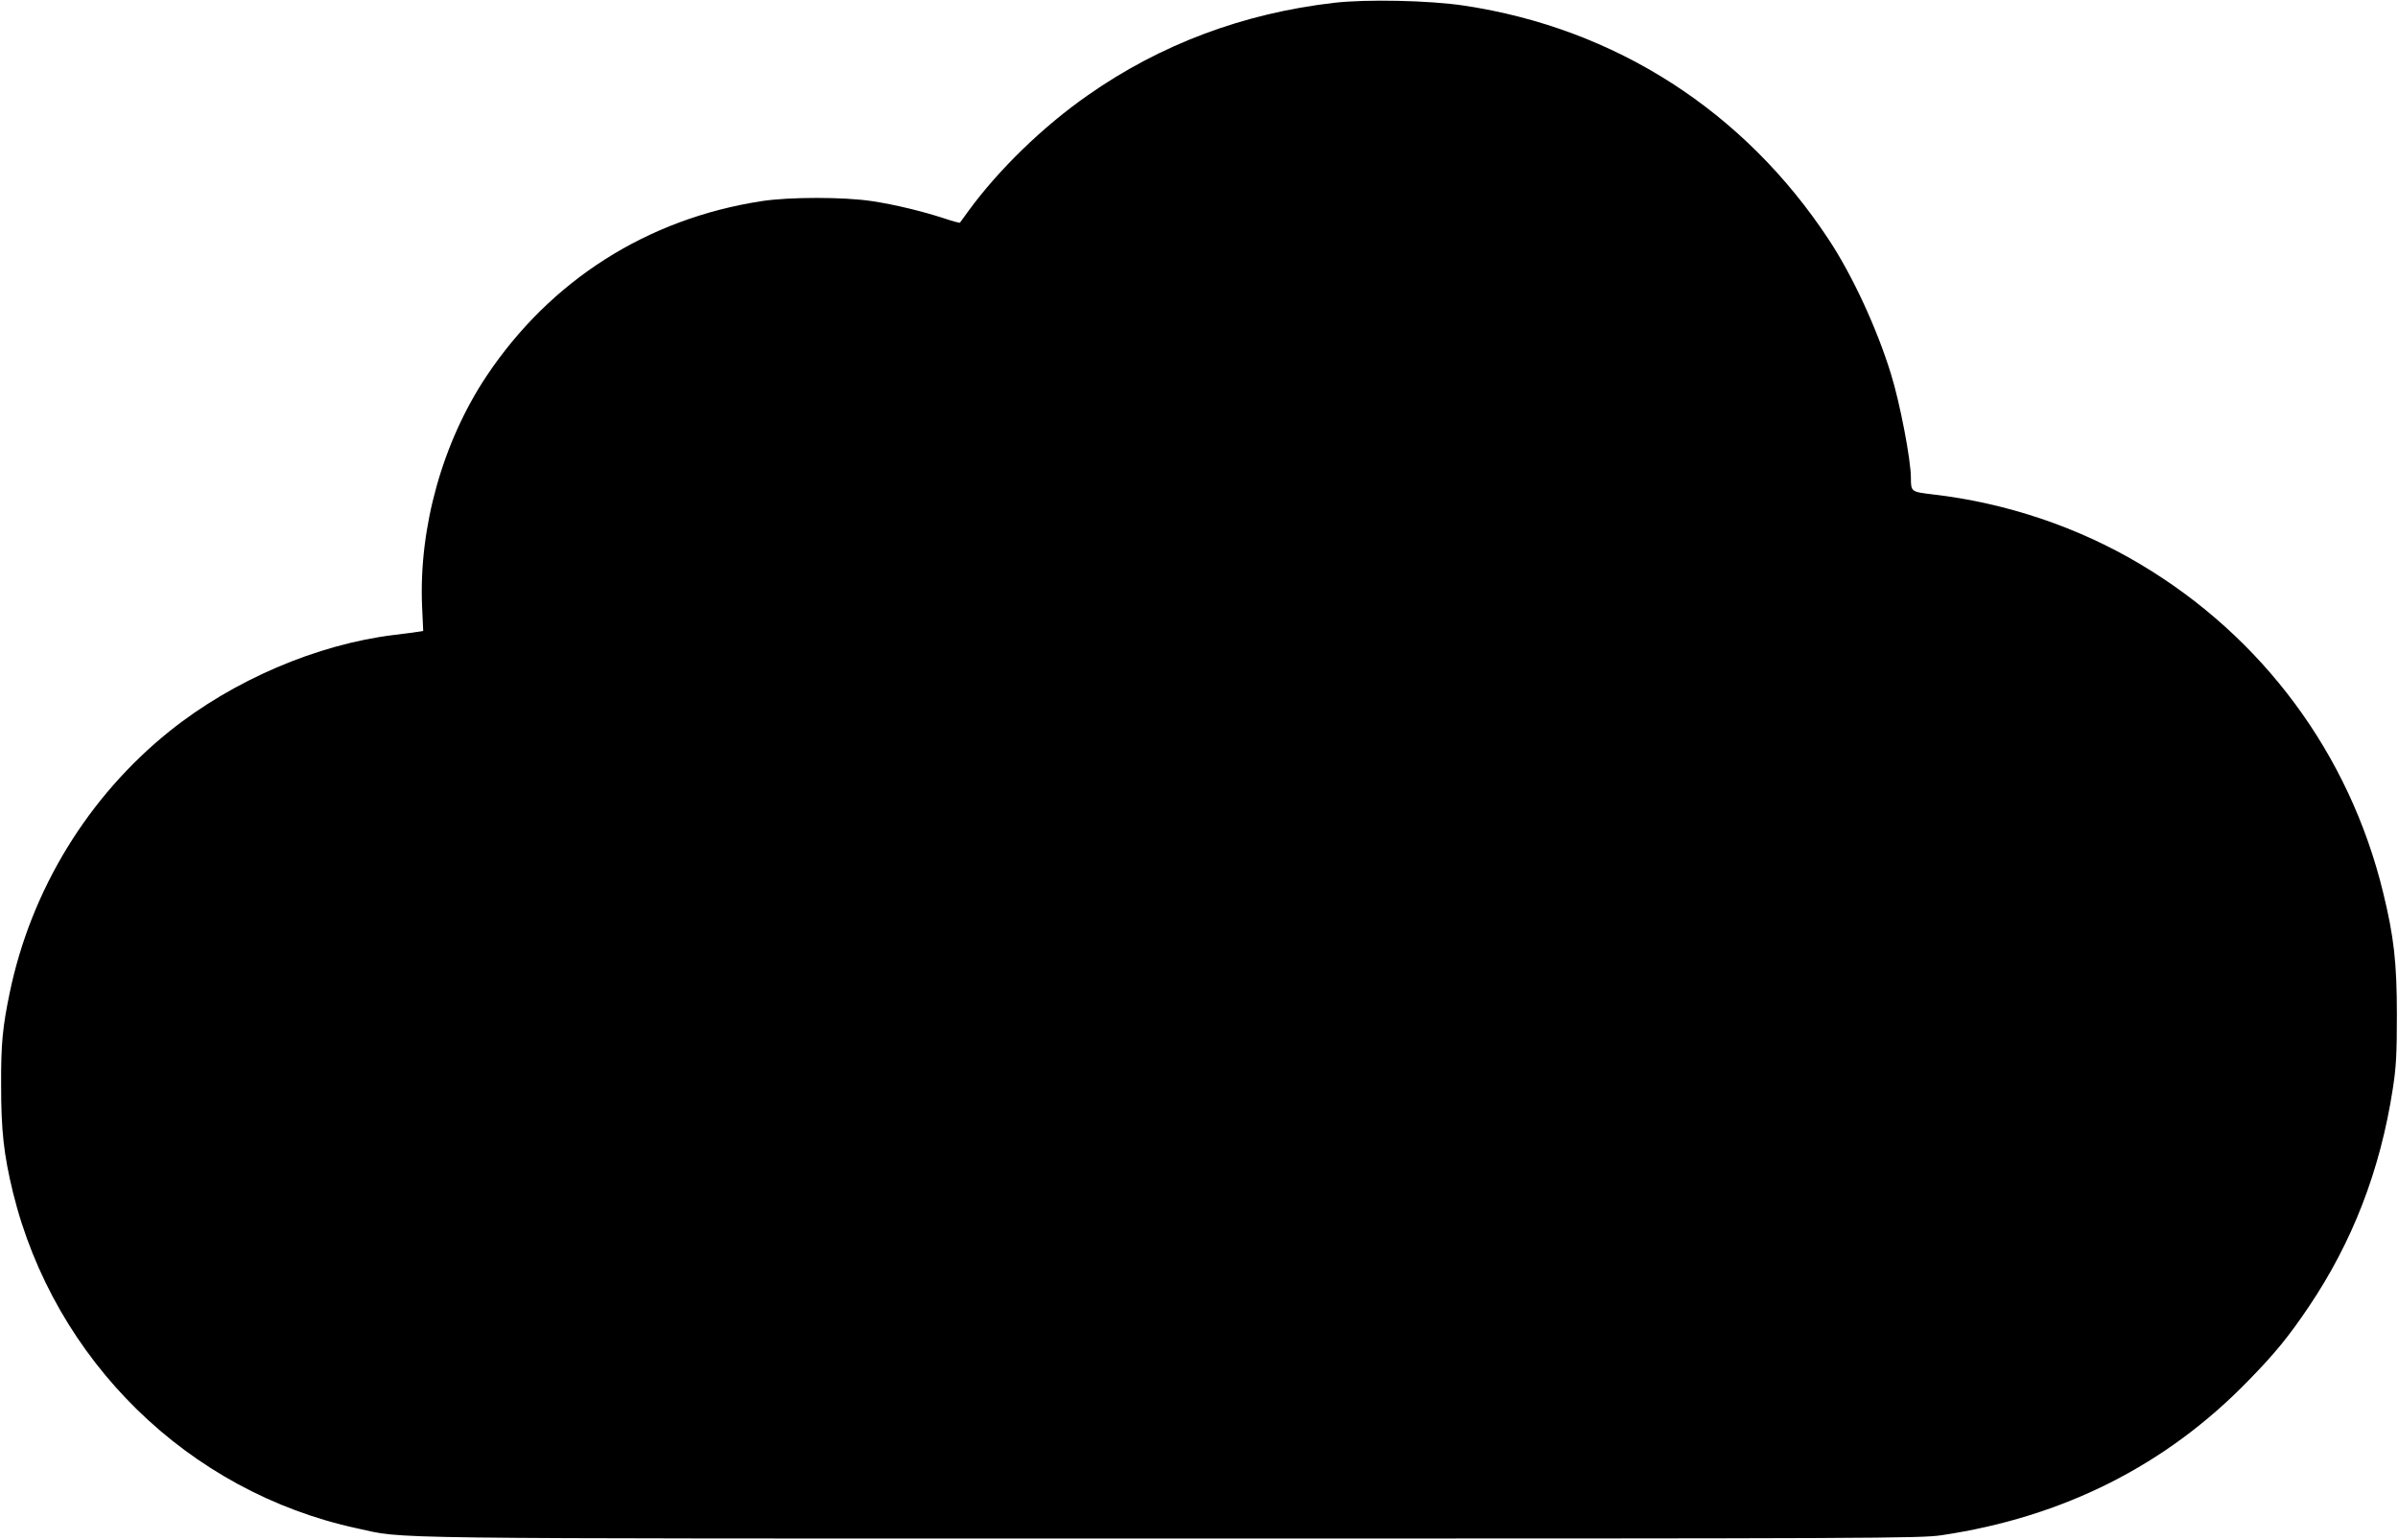
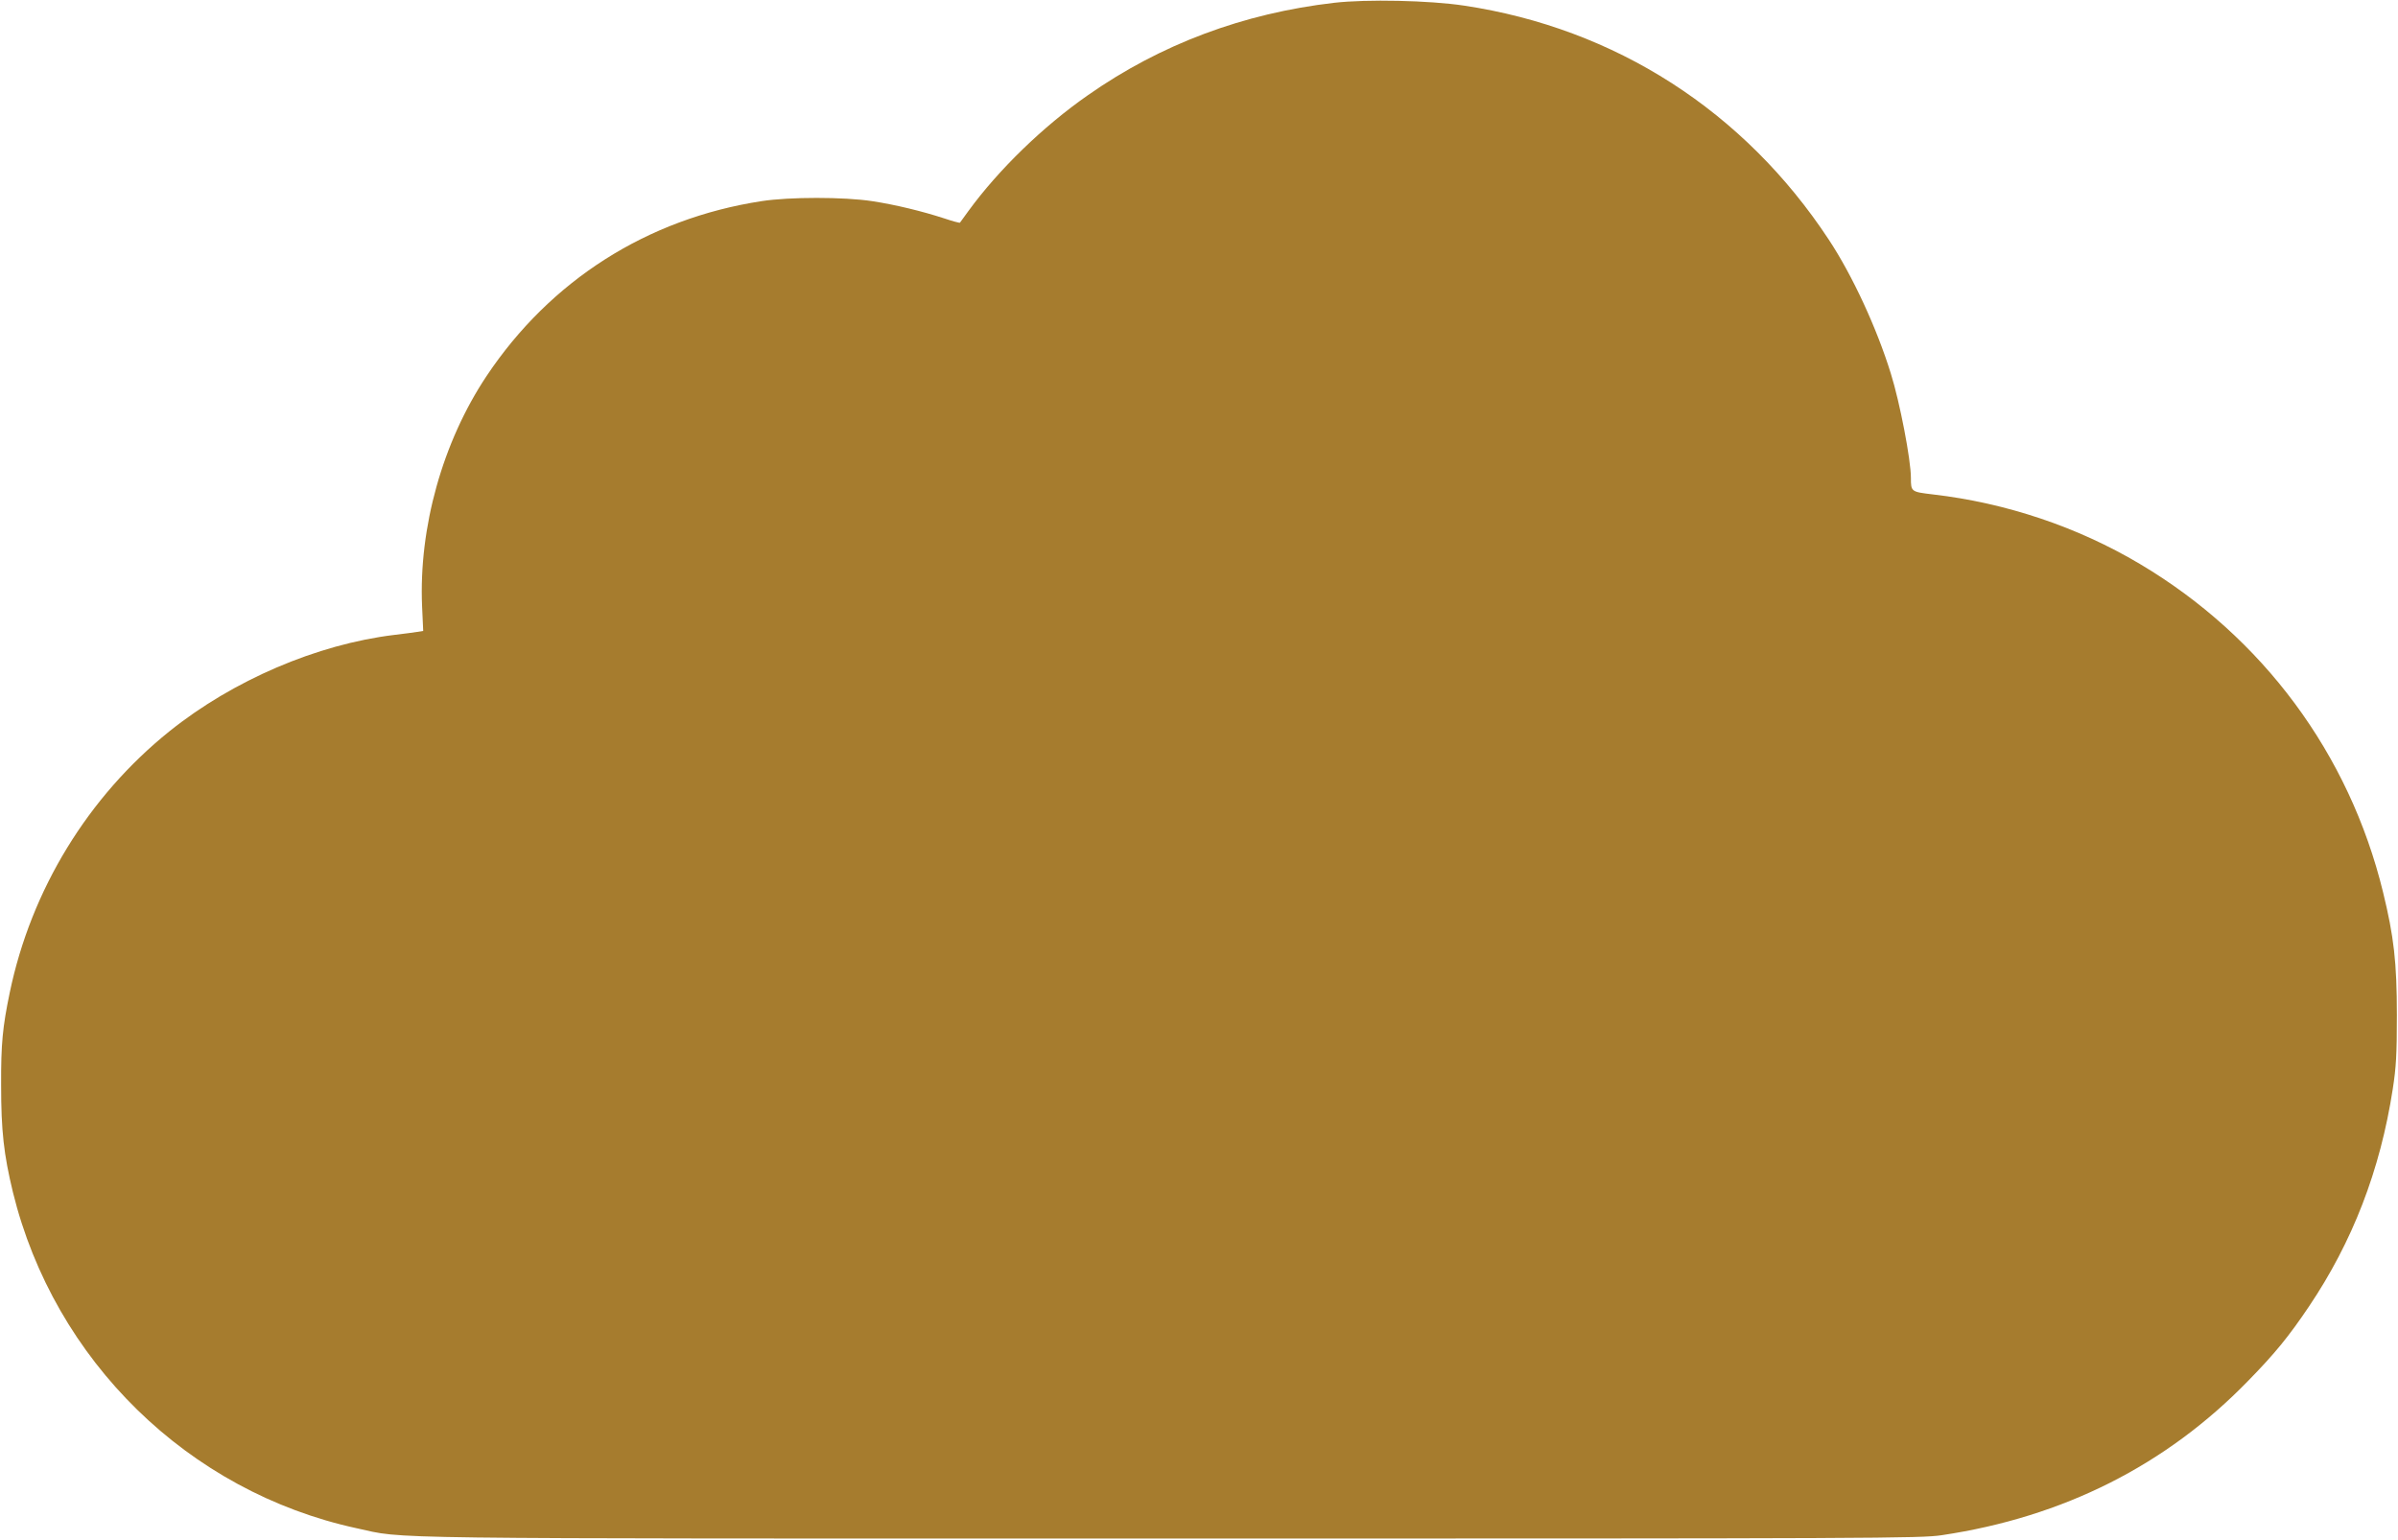
<svg xmlns="http://www.w3.org/2000/svg" version="1.0" width="1280pt" height="822pt" viewBox="0 0 1280 822" preserveAspectRatio="xMidYMid meet">
-   <g transform="translate(0,822) scale(0.1,-0.1)" fill="#000000" stroke="none">
+   <g transform="translate(0,822) scale(0.1,-0.1)" fill="#A67C2E" stroke="none">
    <path d="M7121 8205 c-484 -56 -926 -221 -1315 -494 -238 -166 -476 -397 -637 -618 -23 -32 -44 -60 -45 -62 -2 -2 -40 8 -84 23 -117 38 -260 73 -385 92 -150 23 -442 23 -590 0 -611 -94 -1127 -423 -1468 -934 -235 -353 -362 -809 -344 -1229 l6 -132 -32 -5 c-18 -3 -72 -10 -122 -16 -413 -50 -861 -242 -1201 -515 -434 -349 -738 -846 -852 -1395 -38 -183 -47 -272 -46 -495 0 -243 14 -368 63 -571 221 -899 936 -1599 1835 -1794 268 -58 -2 -55 4336 -55 3806 0 4011 1 4125 18 649 97 1197 373 1635 824 142 145 217 237 324 396 233 346 381 728 448 1162 18 116 22 183 22 395 0 282 -16 420 -74 657 -180 738 -643 1363 -1298 1752 -333 198 -715 326 -1104 371 -117 14 -118 14 -118 89 0 95 -59 403 -107 556 -75 243 -205 524 -331 715 -452 687 -1140 1129 -1947 1250 -185 28 -520 35 -694 15z" />
  </g>
</svg>
